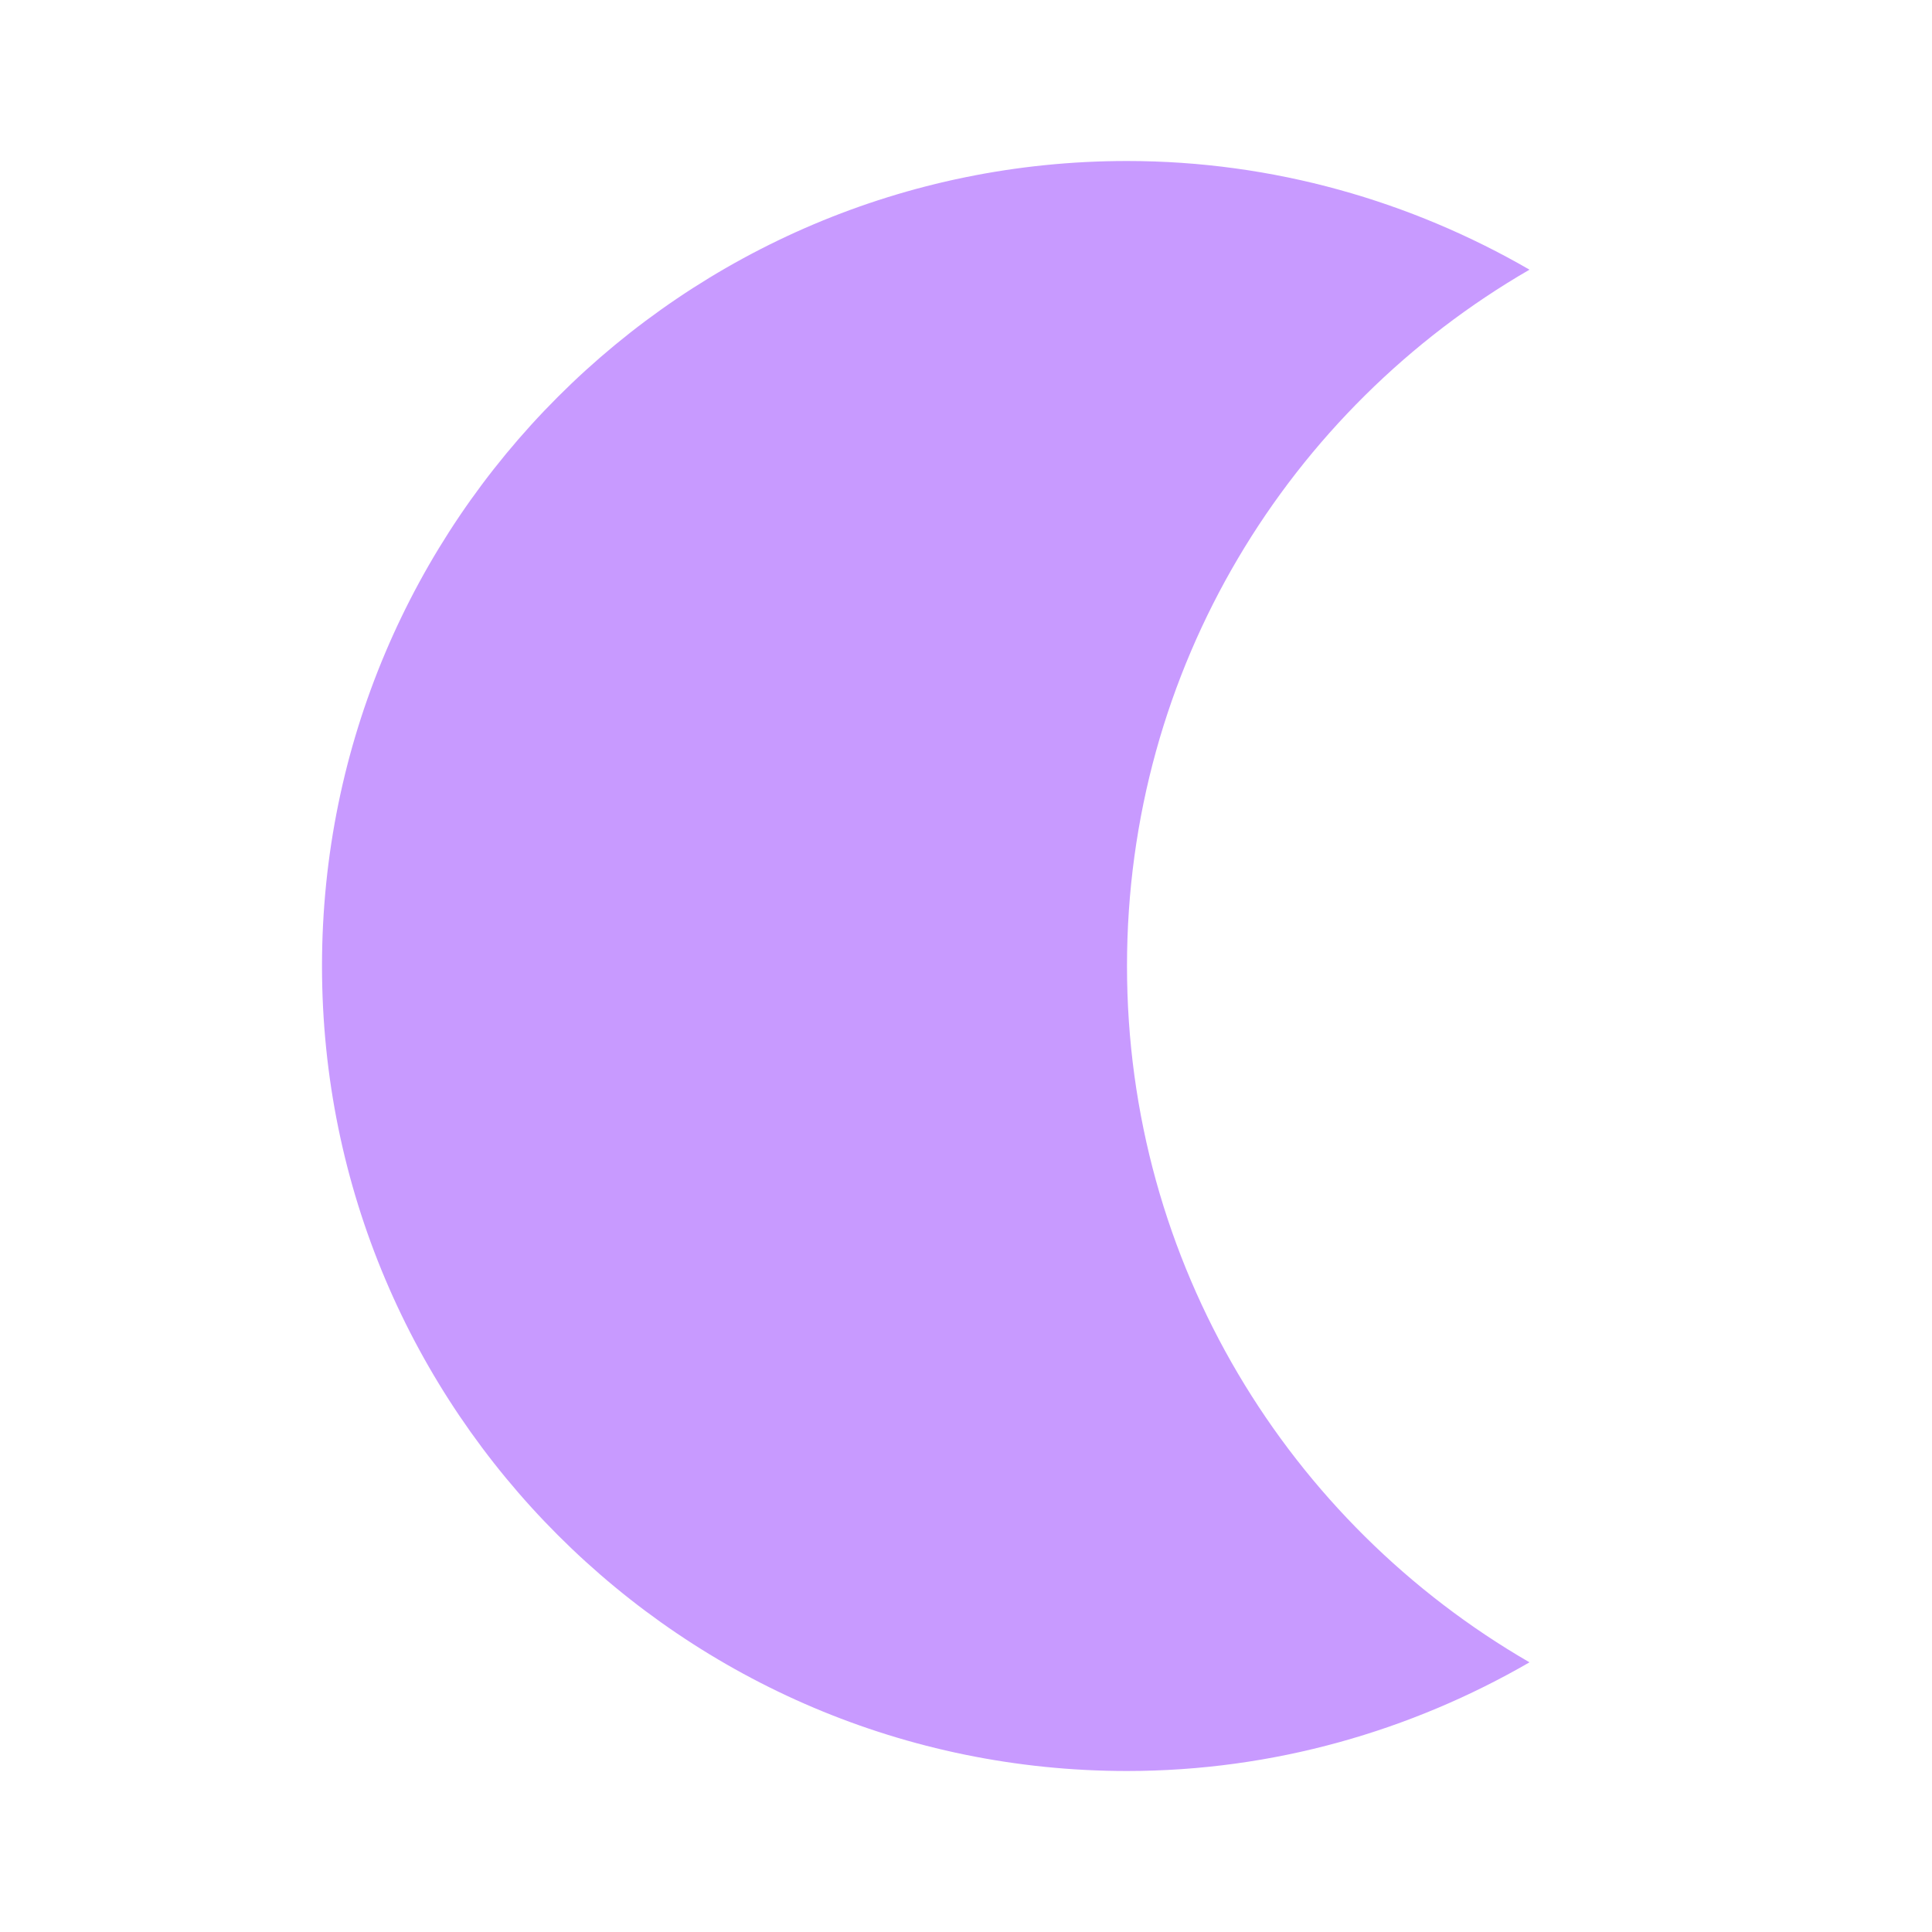
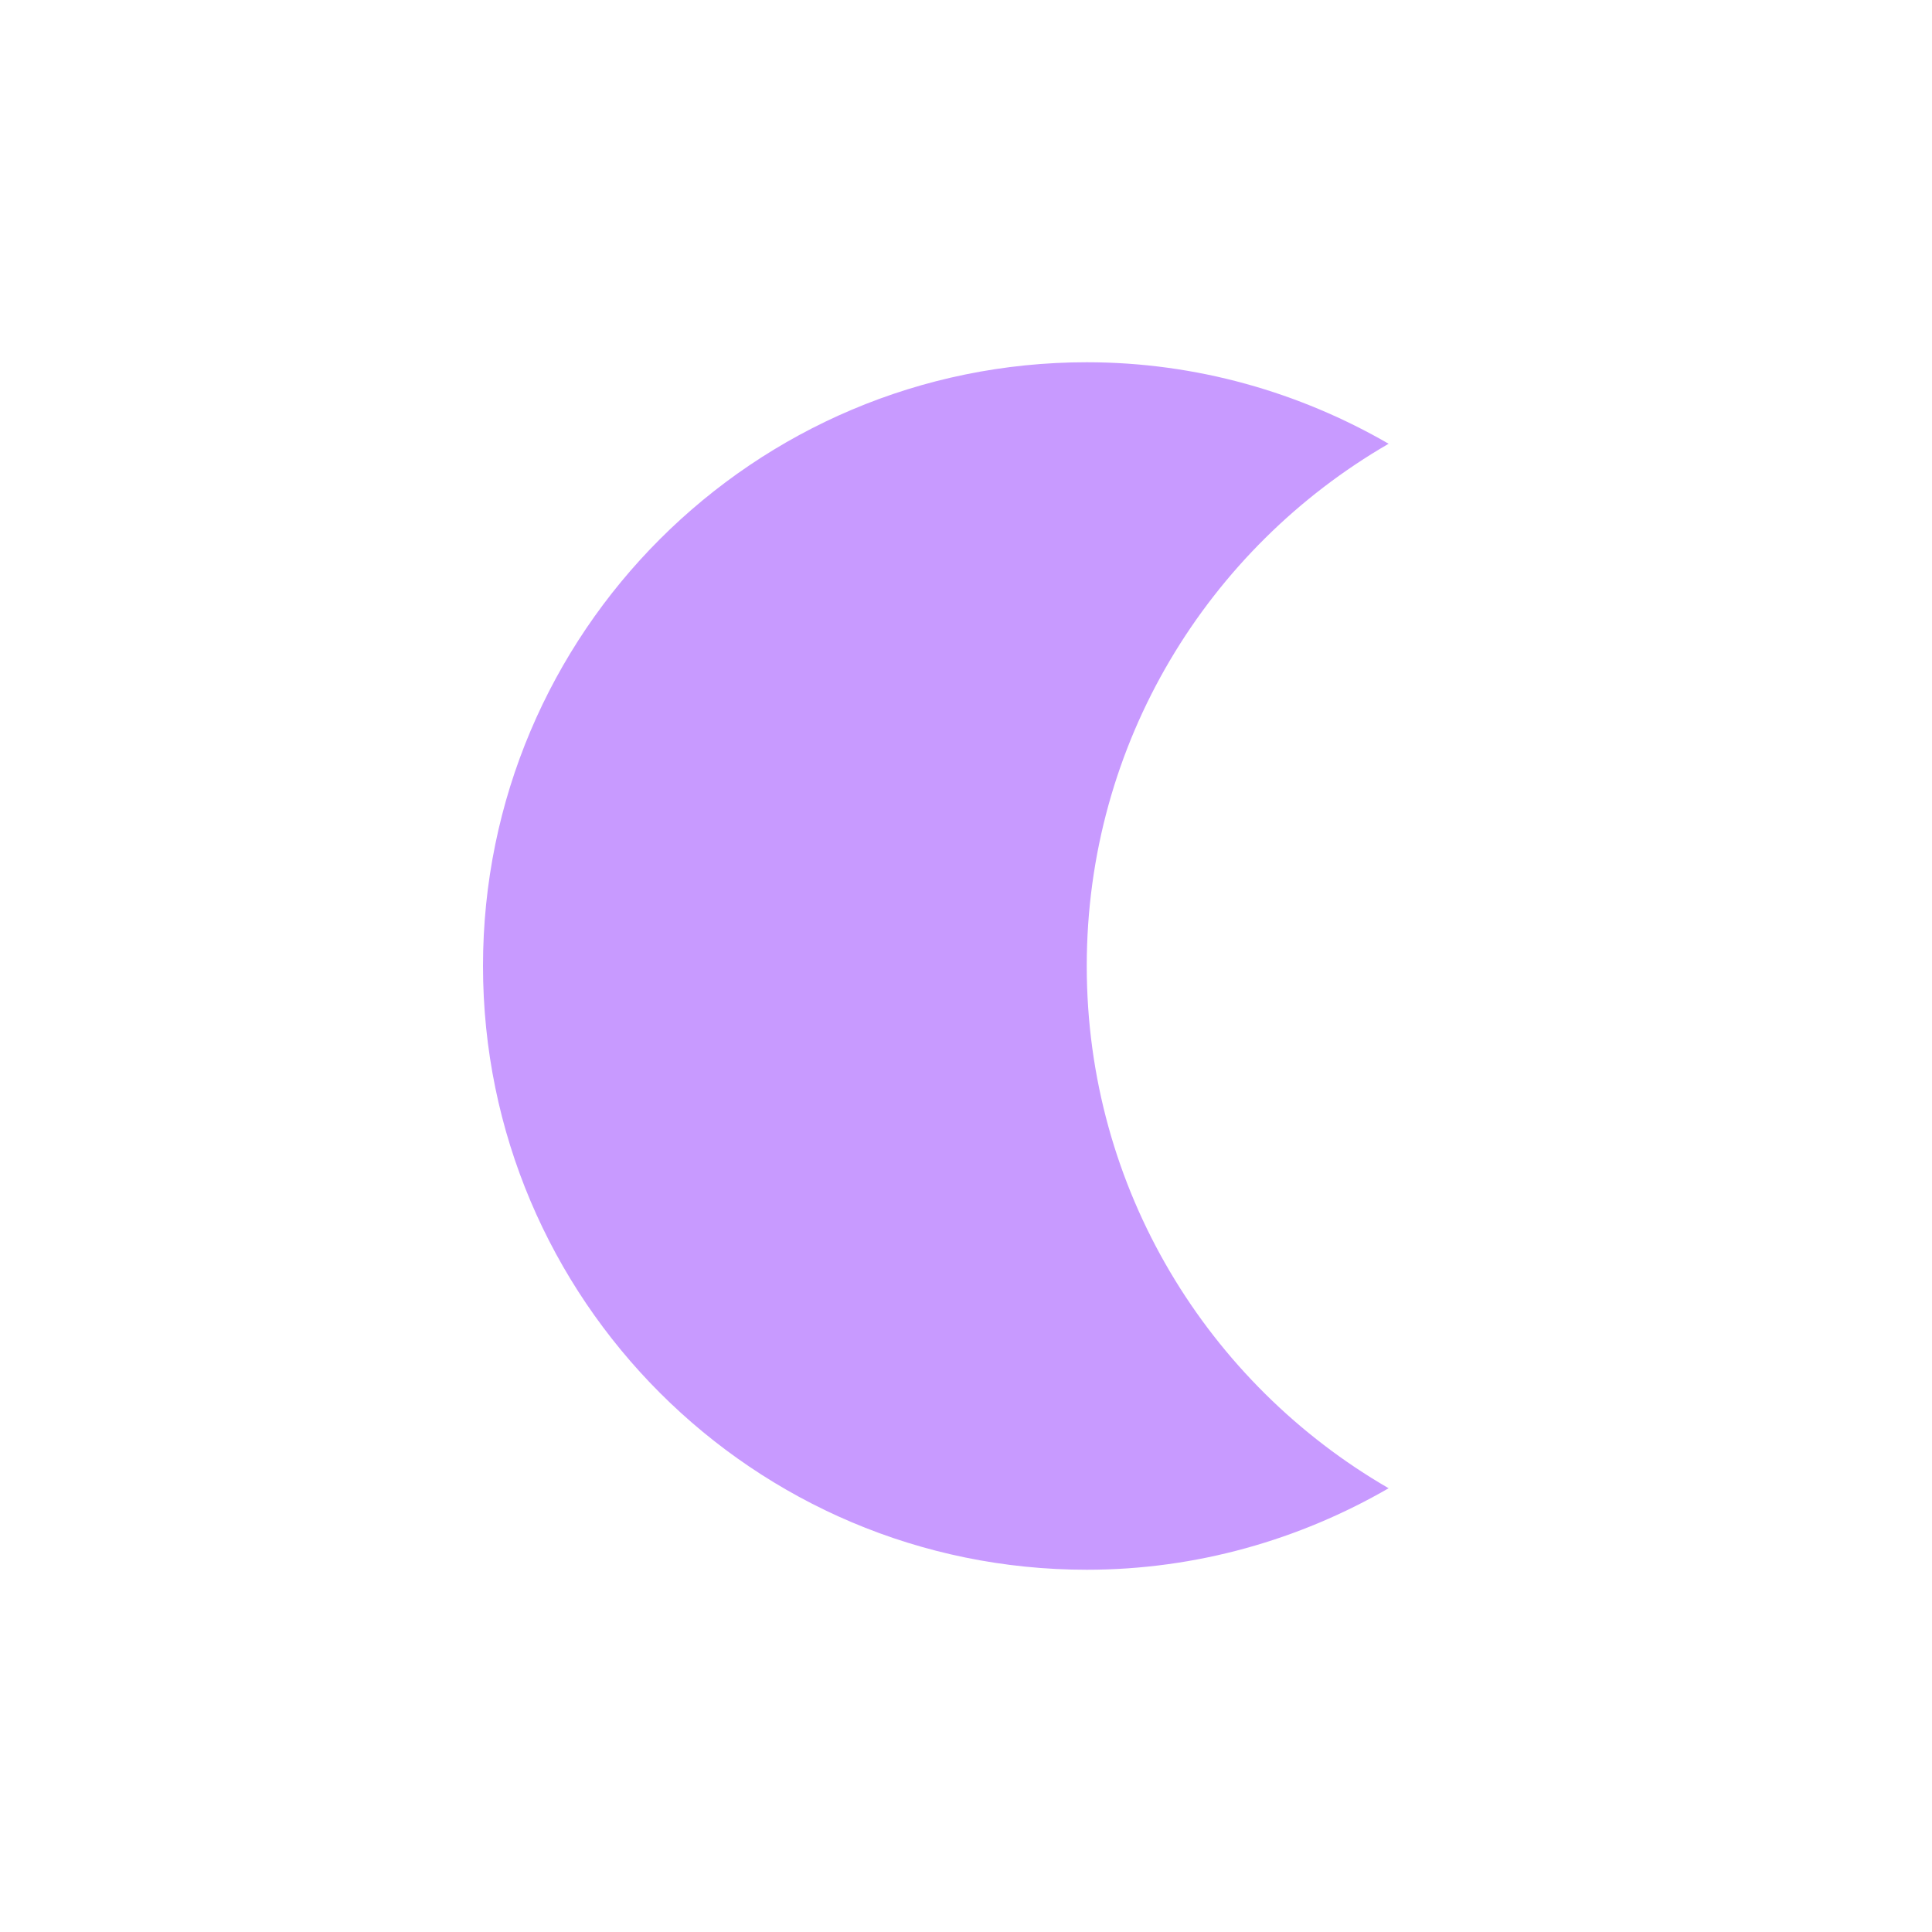
<svg xmlns="http://www.w3.org/2000/svg" viewBox="0 0 24 24" fill="#c89aff" width="512" height="512" style="background-color: #110e1f">
-   <path d="M14 2c1.82 0 3.53.5 5 1.35-2.99 1.73-5 4.95-5 8.65s2.01 6.92 5 8.65C17.53 21.5 15.82 22 14 22 8.48 22 4 17.52 4 12S8.48 2 14 2z" />
+   <path transform="translate(3 3) scale(.75)" d="M14 2c1.82 0 3.53.5 5 1.35-2.99 1.73-5 4.95-5 8.65s2.01 6.92 5 8.65C17.53 21.5 15.82 22 14 22 8.48 22 4 17.52 4 12S8.48 2 14 2z" />
</svg>
